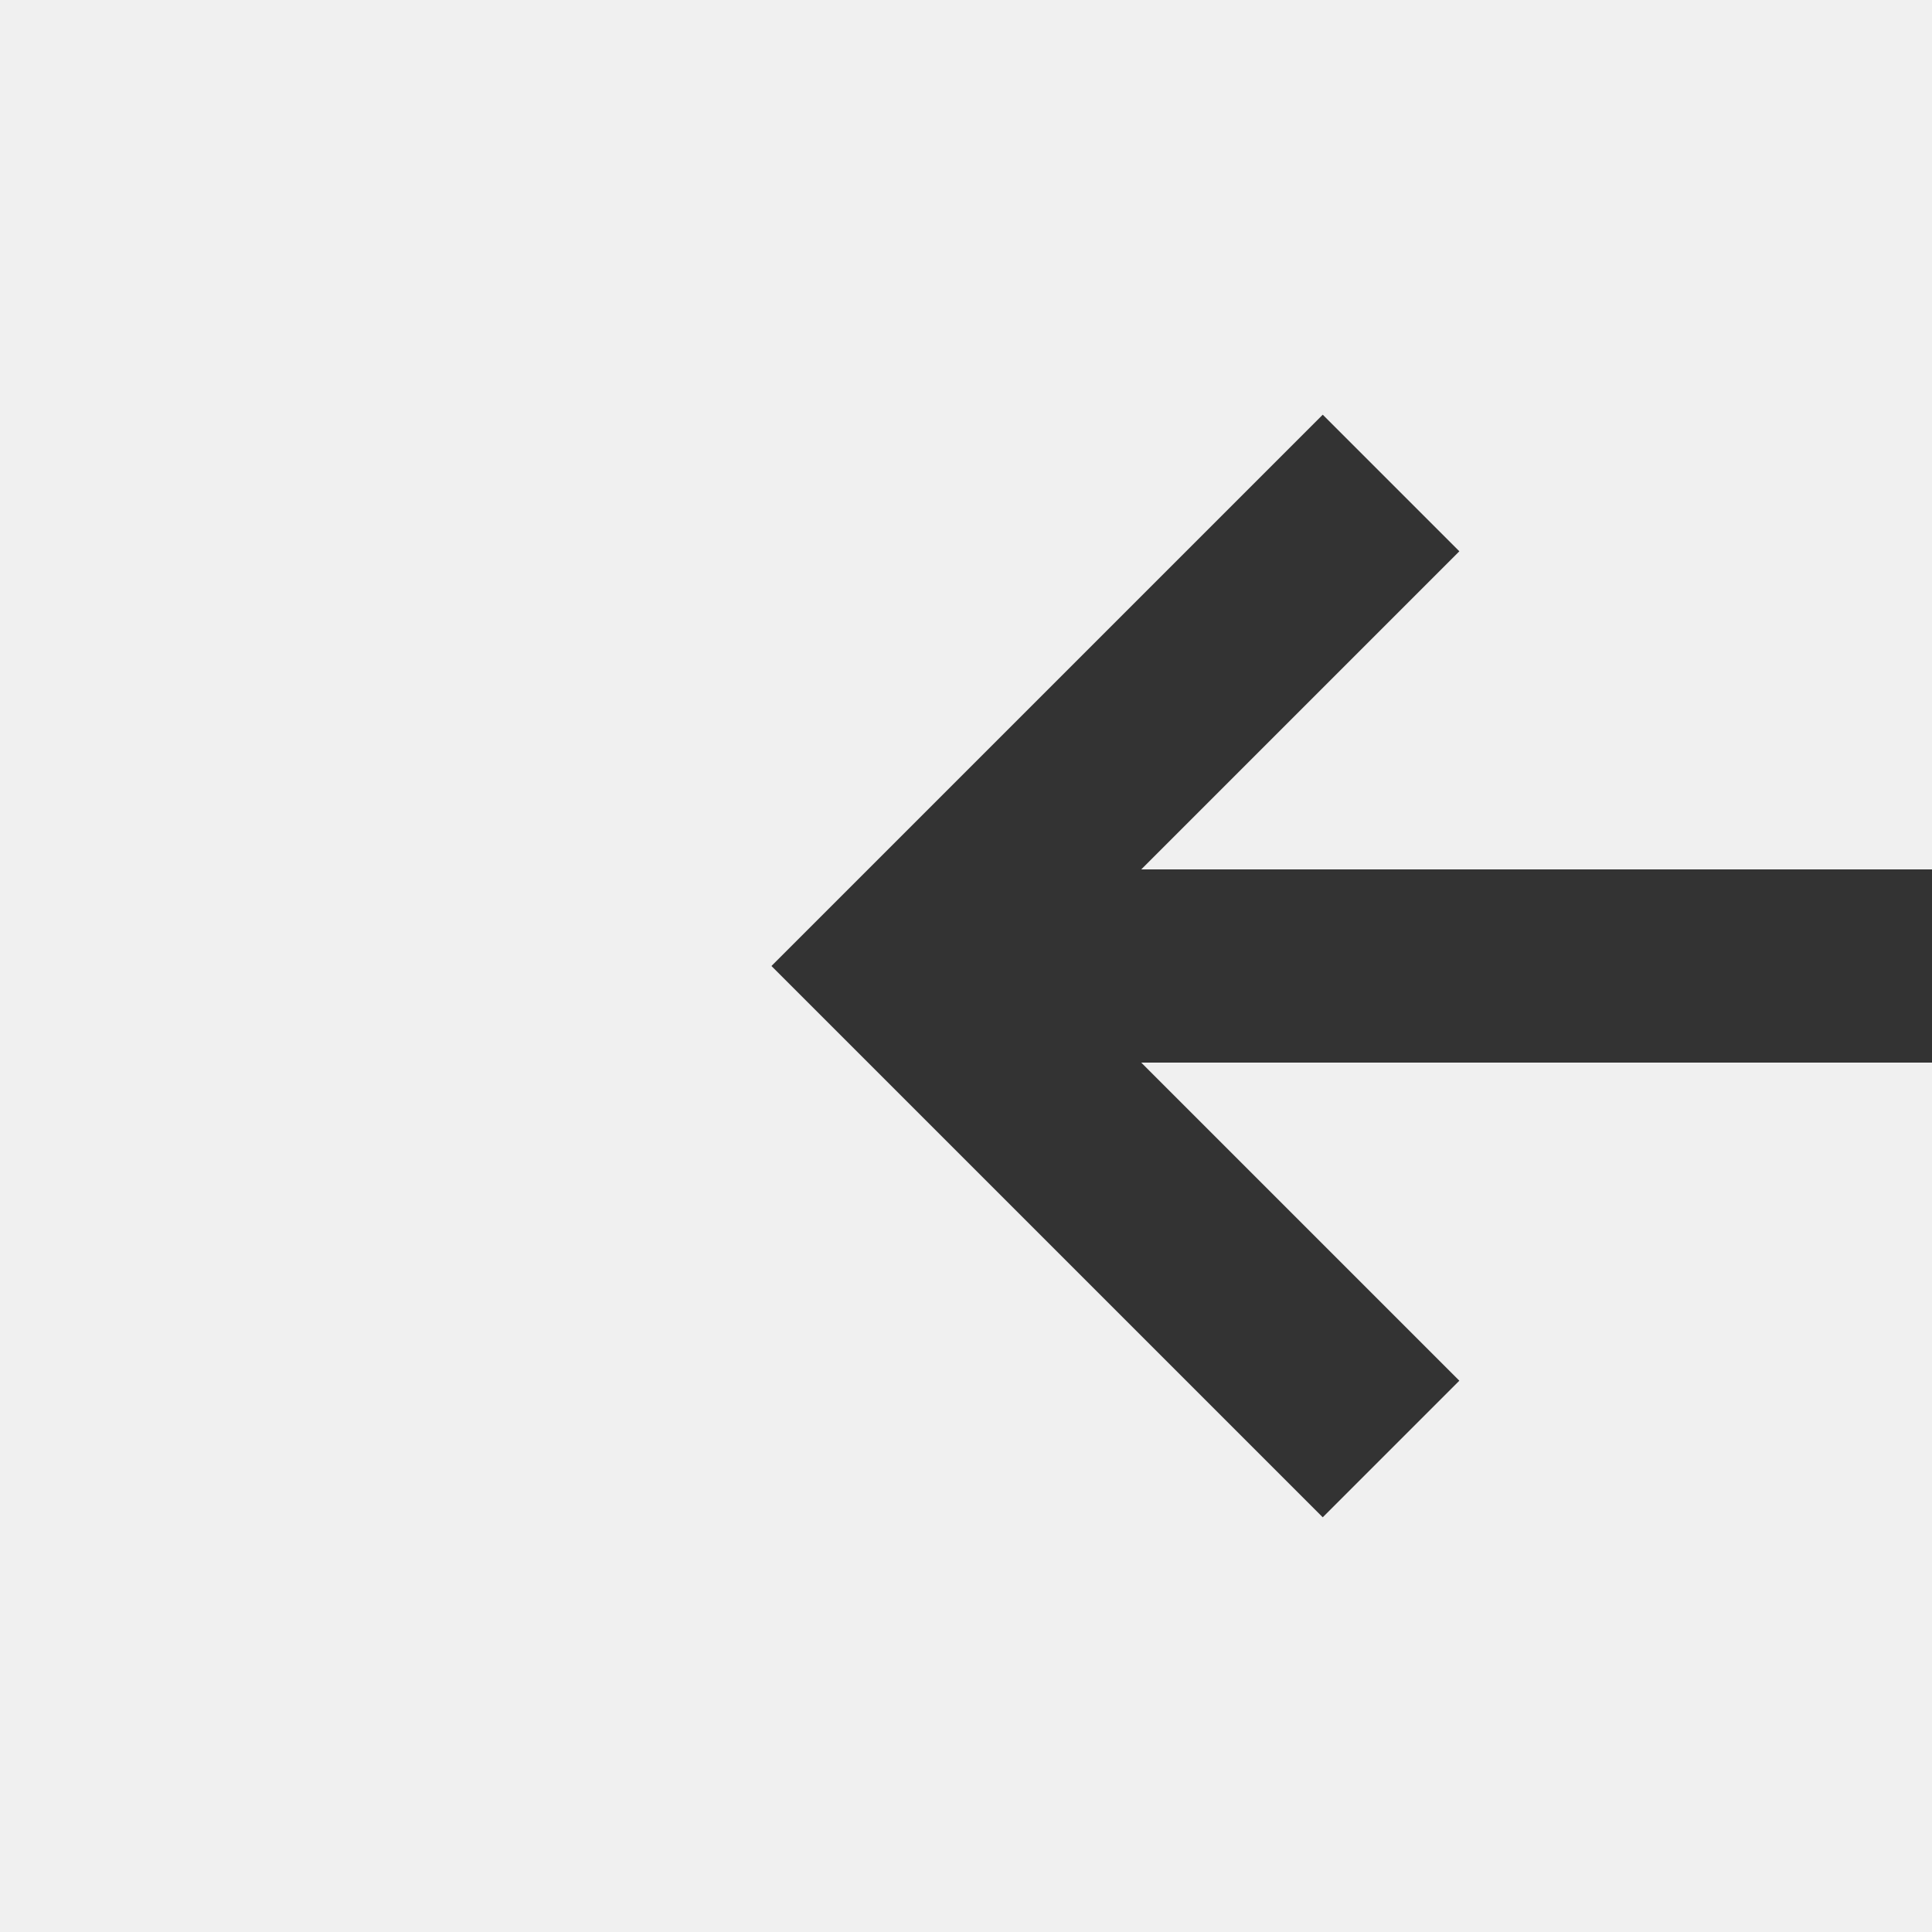
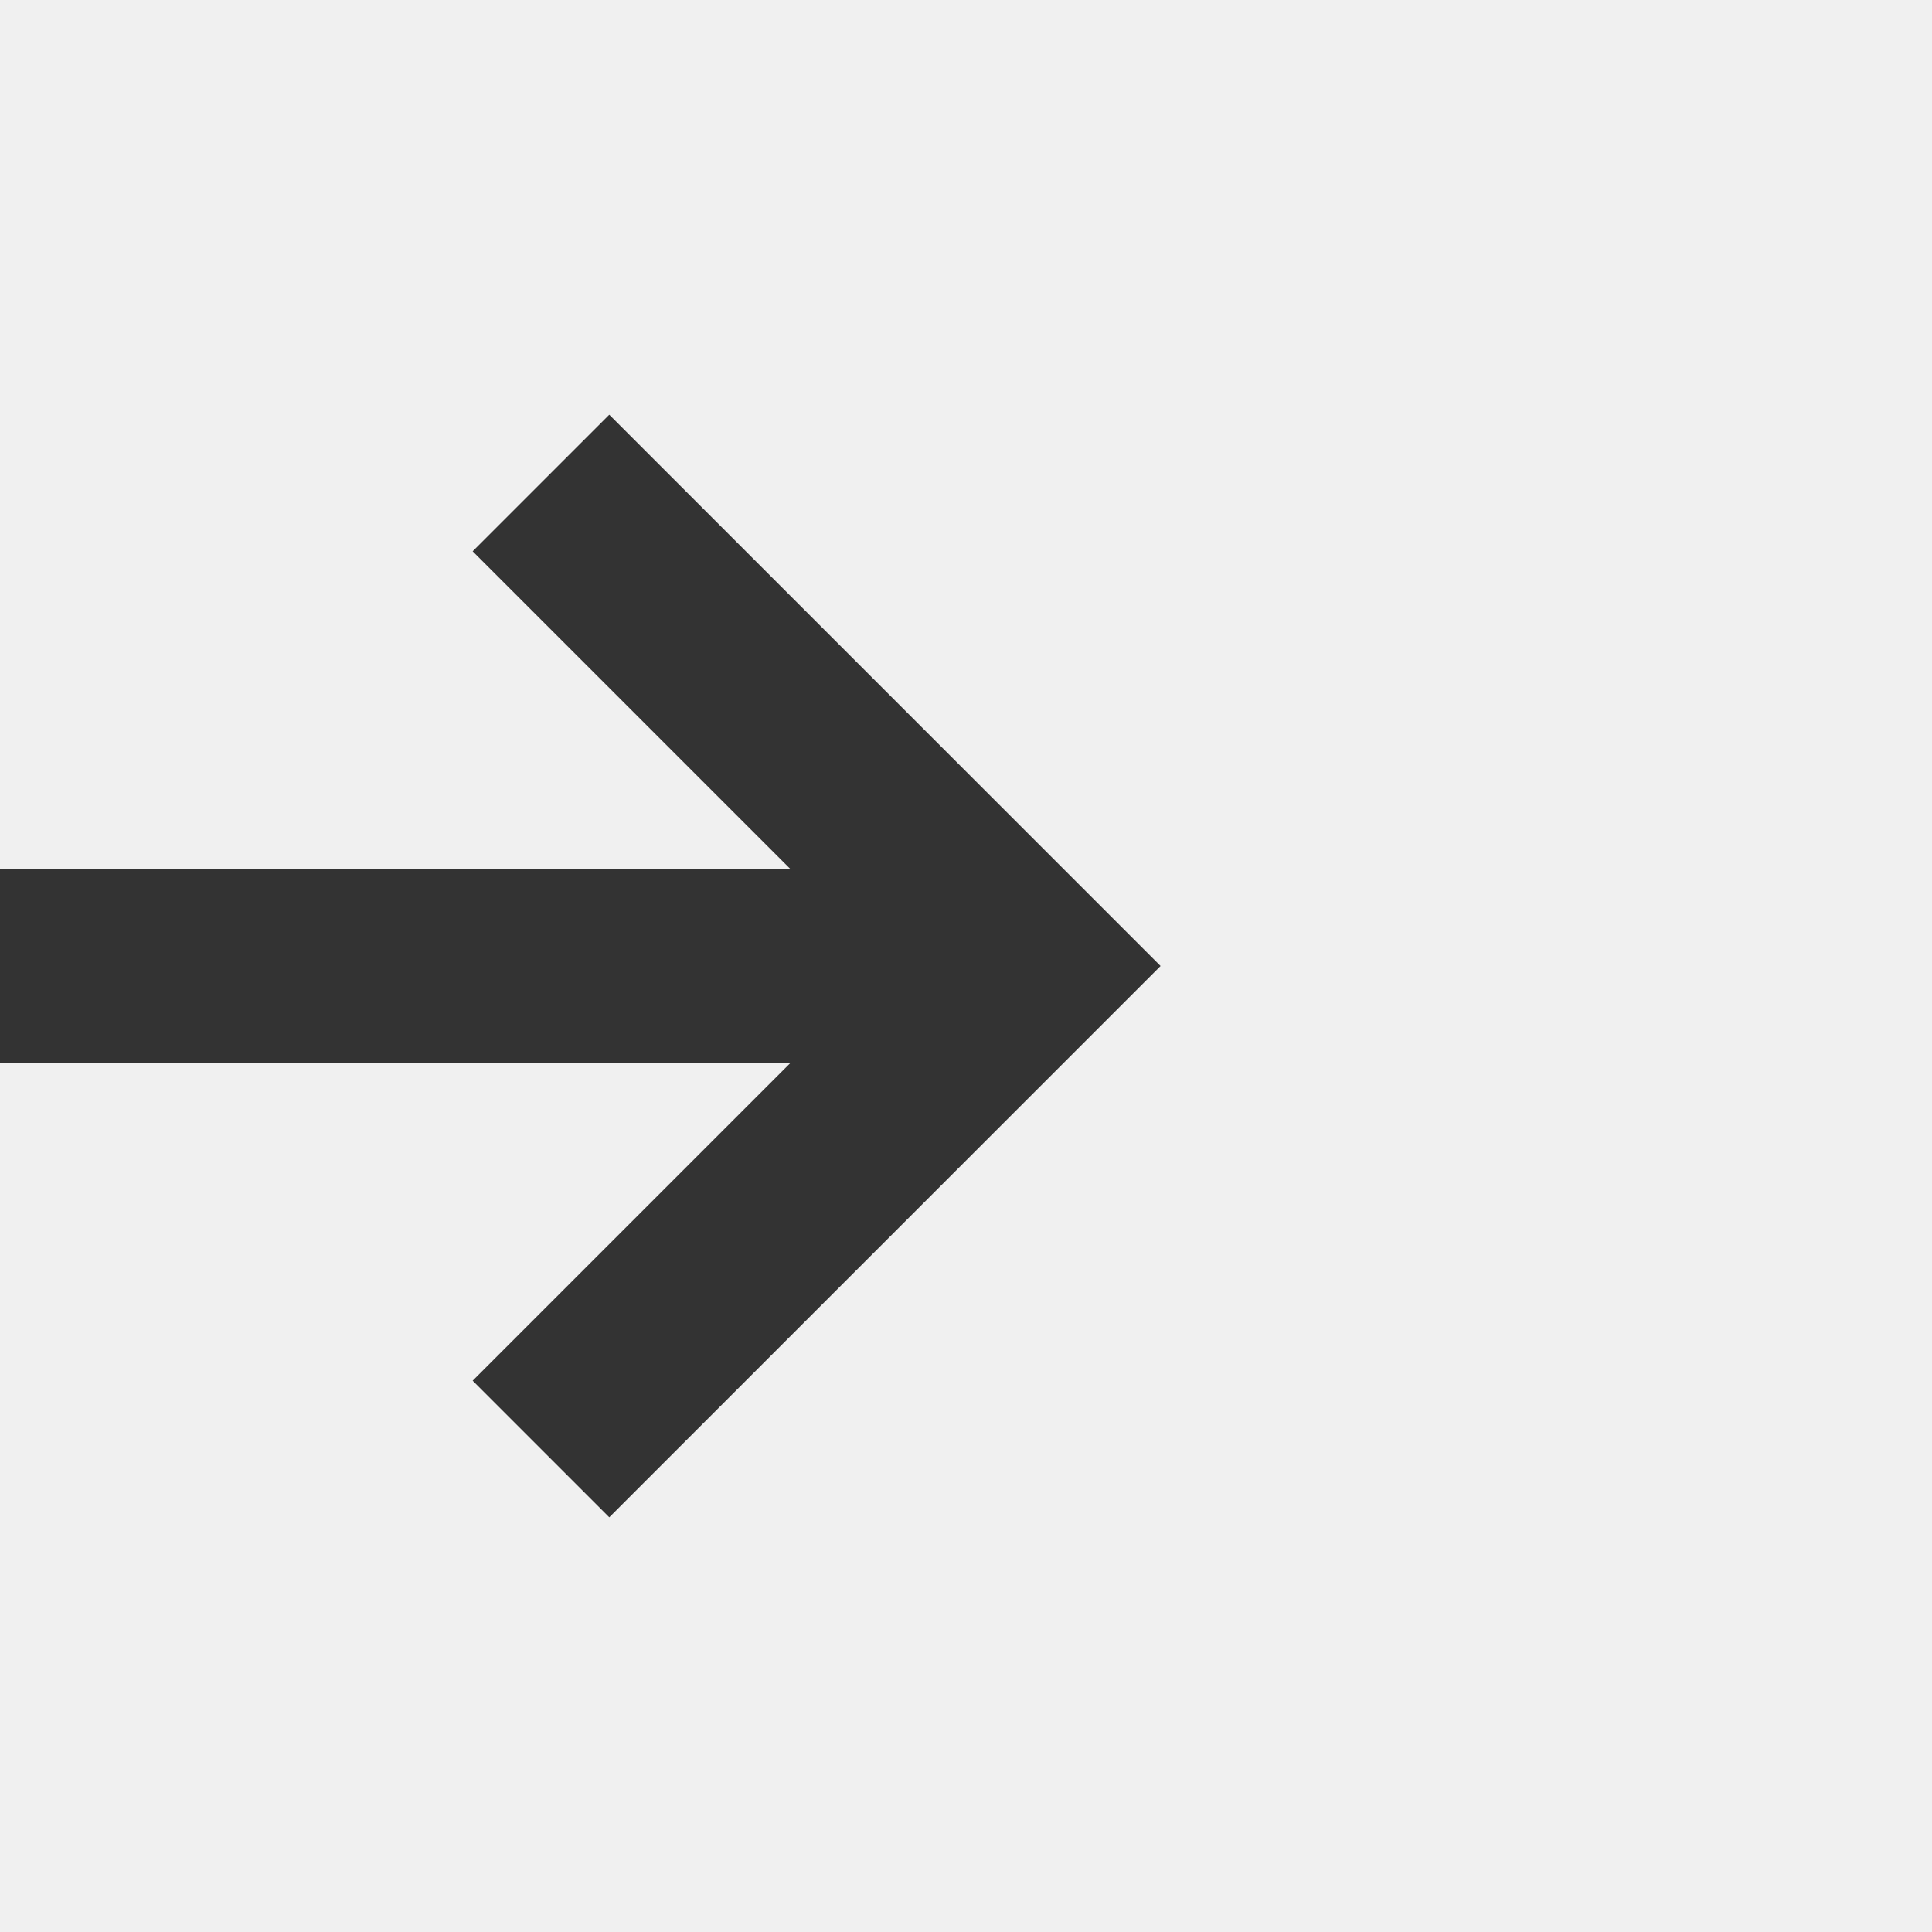
- <svg xmlns="http://www.w3.org/2000/svg" version="1.1" width="20px" height="20px" preserveAspectRatio="xMinYMid meet" viewBox="1417 319  20 18">
-   <defs>
-     <mask fill="white" id="clip103">
-       <path d="M 1469.5 405  L 1528.5 405  L 1528.5 430  L 1469.5 430  Z M 1415 318  L 1528.5 318  L 1528.5 510  L 1415 510  Z " fill-rule="evenodd" />
-     </mask>
-   </defs>
-   <path d="M 1425 507  L 1499 507  L 1499 328  L 1427 328  " stroke-width="2" stroke="#333333" fill="none" mask="url(#clip103)" />
-   <path d="M 1432.107 332.293  L 1427.814 328  L 1432.107 323.707  L 1430.693 322.293  L 1425.693 327.293  L 1424.986 328  L 1425.693 328.707  L 1430.693 333.707  L 1432.107 332.293  Z " fill-rule="nonzero" fill="#333333" stroke="none" mask="url(#clip103)" />
+ <svg xmlns="http://www.w3.org/2000/svg" version="1.1" width="20px" height="20px" preserveAspectRatio="xMinYMid meet" viewBox="1476 914  20 18">
+   <path d="M 1489 713  L 1449 713  L 1449 923  L 1486 923  " stroke-width="2" stroke="#333333" fill="none" />
+   <path d="M 1480.893 918.707  L 1485.186 923  L 1480.893 927.293  L 1482.307 928.707  L 1487.307 923.707  L 1488.014 923  L 1487.307 922.293  L 1482.307 917.293  L 1480.893 918.707  Z " fill-rule="nonzero" fill="#333333" stroke="none" />
</svg>
